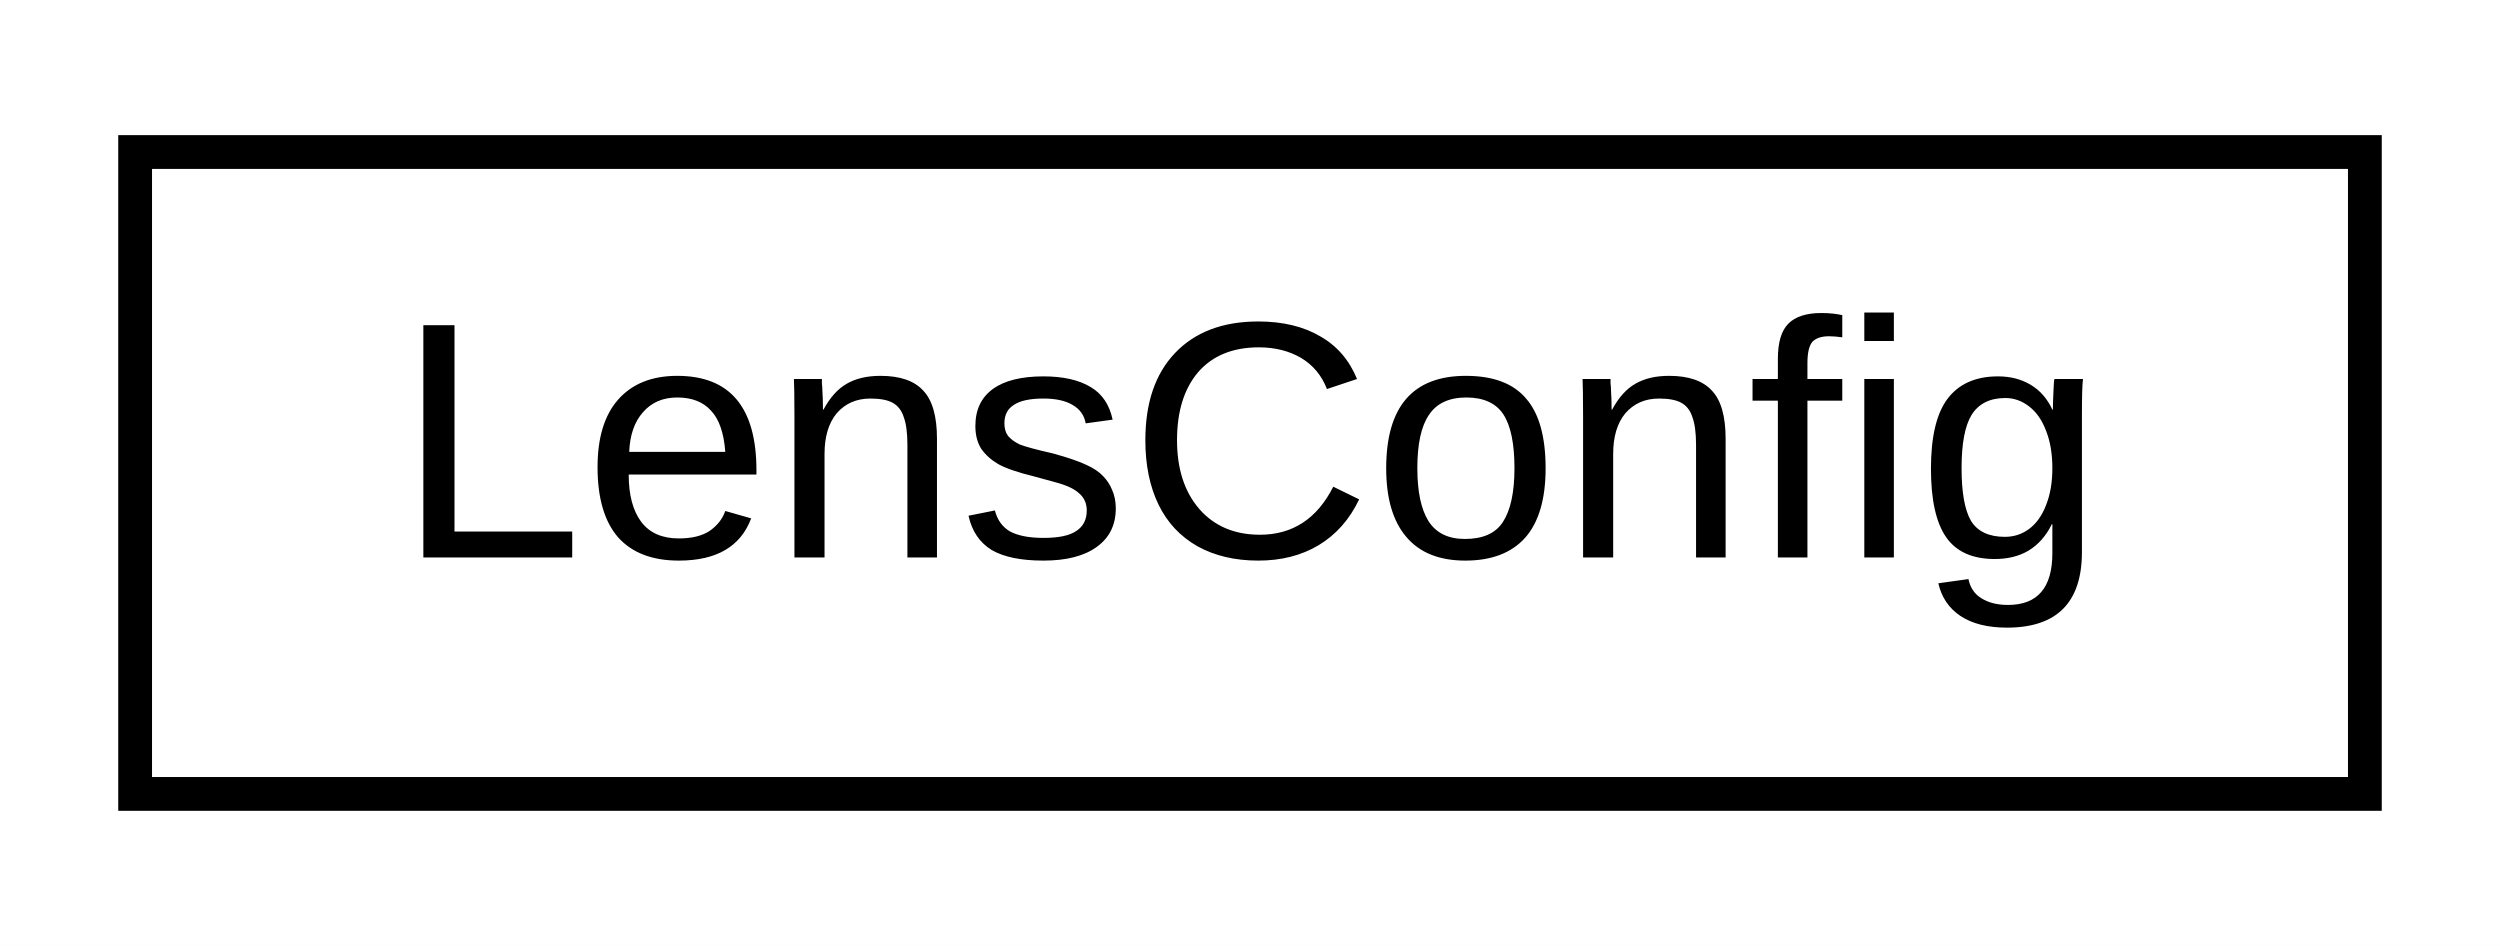
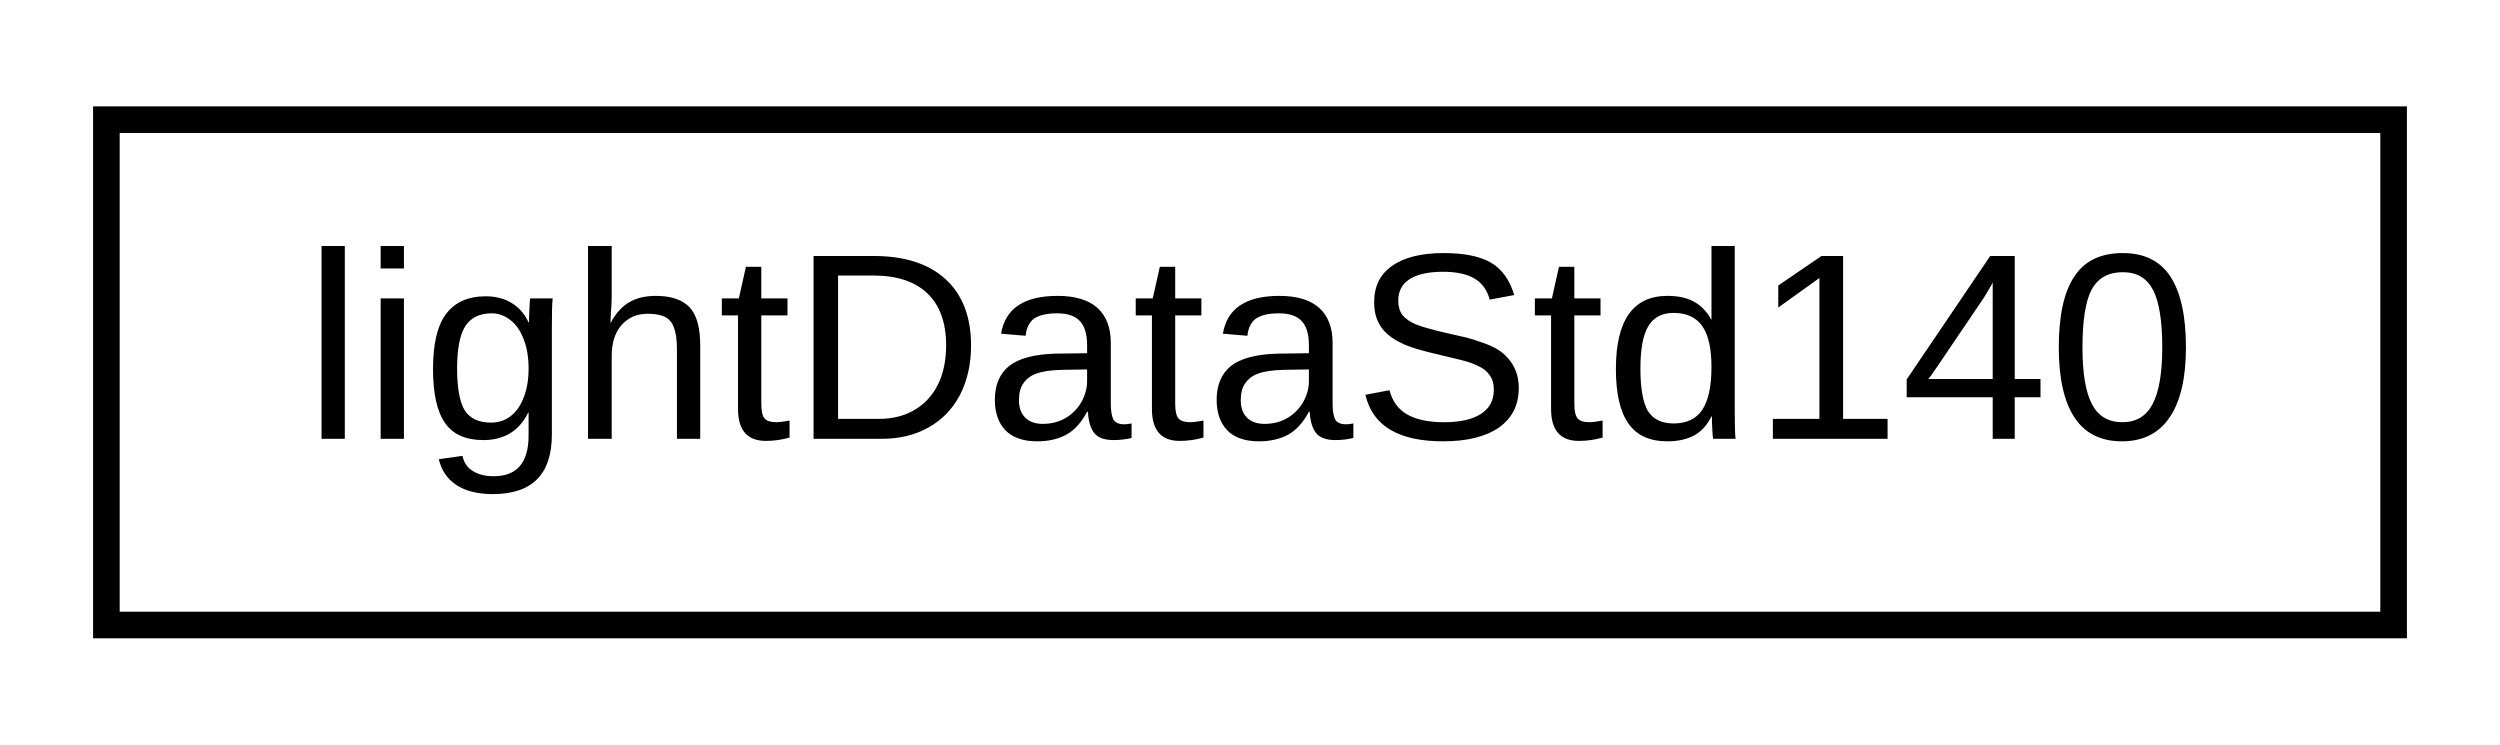
- <svg xmlns="http://www.w3.org/2000/svg" xmlns:xlink="http://www.w3.org/1999/xlink" width="74pt" height="28pt" viewBox="0.00 0.00 74.00 28.00">
+ <svg xmlns="http://www.w3.org/2000/svg" xmlns:xlink="http://www.w3.org/1999/xlink" width="94pt" height="28pt" viewBox="0.00 0.00 94.00 28.00">
  <g id="graph0" class="graph" transform="scale(1 1) rotate(0) translate(4 24)">
-     <polygon fill="white" stroke="transparent" points="-4,4 -4,-24 70,-24 70,4 -4,4" />
+     <polygon fill="white" stroke="transparent" points="-4,4 -4,-24 90,-24 90,4 -4,4" />
    <g id="node1" class="node">
      <g id="a_node1">
-         <a xlink:href="struct_lens_config.html" target="_top" xlink:title=" ">
-           <polygon fill="white" stroke="black" points="0,-0.5 0,-19.5 66,-19.5 66,-0.5 0,-0.5" />
-           <text text-anchor="middle" x="33" y="-7.5" font-family="Arial" font-size="10.00">LensConfig</text>
+         <a xlink:href="structlight_data_std140.html" target="_top" xlink:title="Struct for uniform buffer with std140 layout.">
+           <polygon fill="white" stroke="black" points="0,-0.5 0,-19.5 86,-19.5 86,-0.5 0,-0.5" />
+           <text text-anchor="middle" x="43" y="-7.5" font-family="Arial" font-size="10.00">lightDataStd140</text>
        </a>
      </g>
    </g>
  </g>
</svg>
